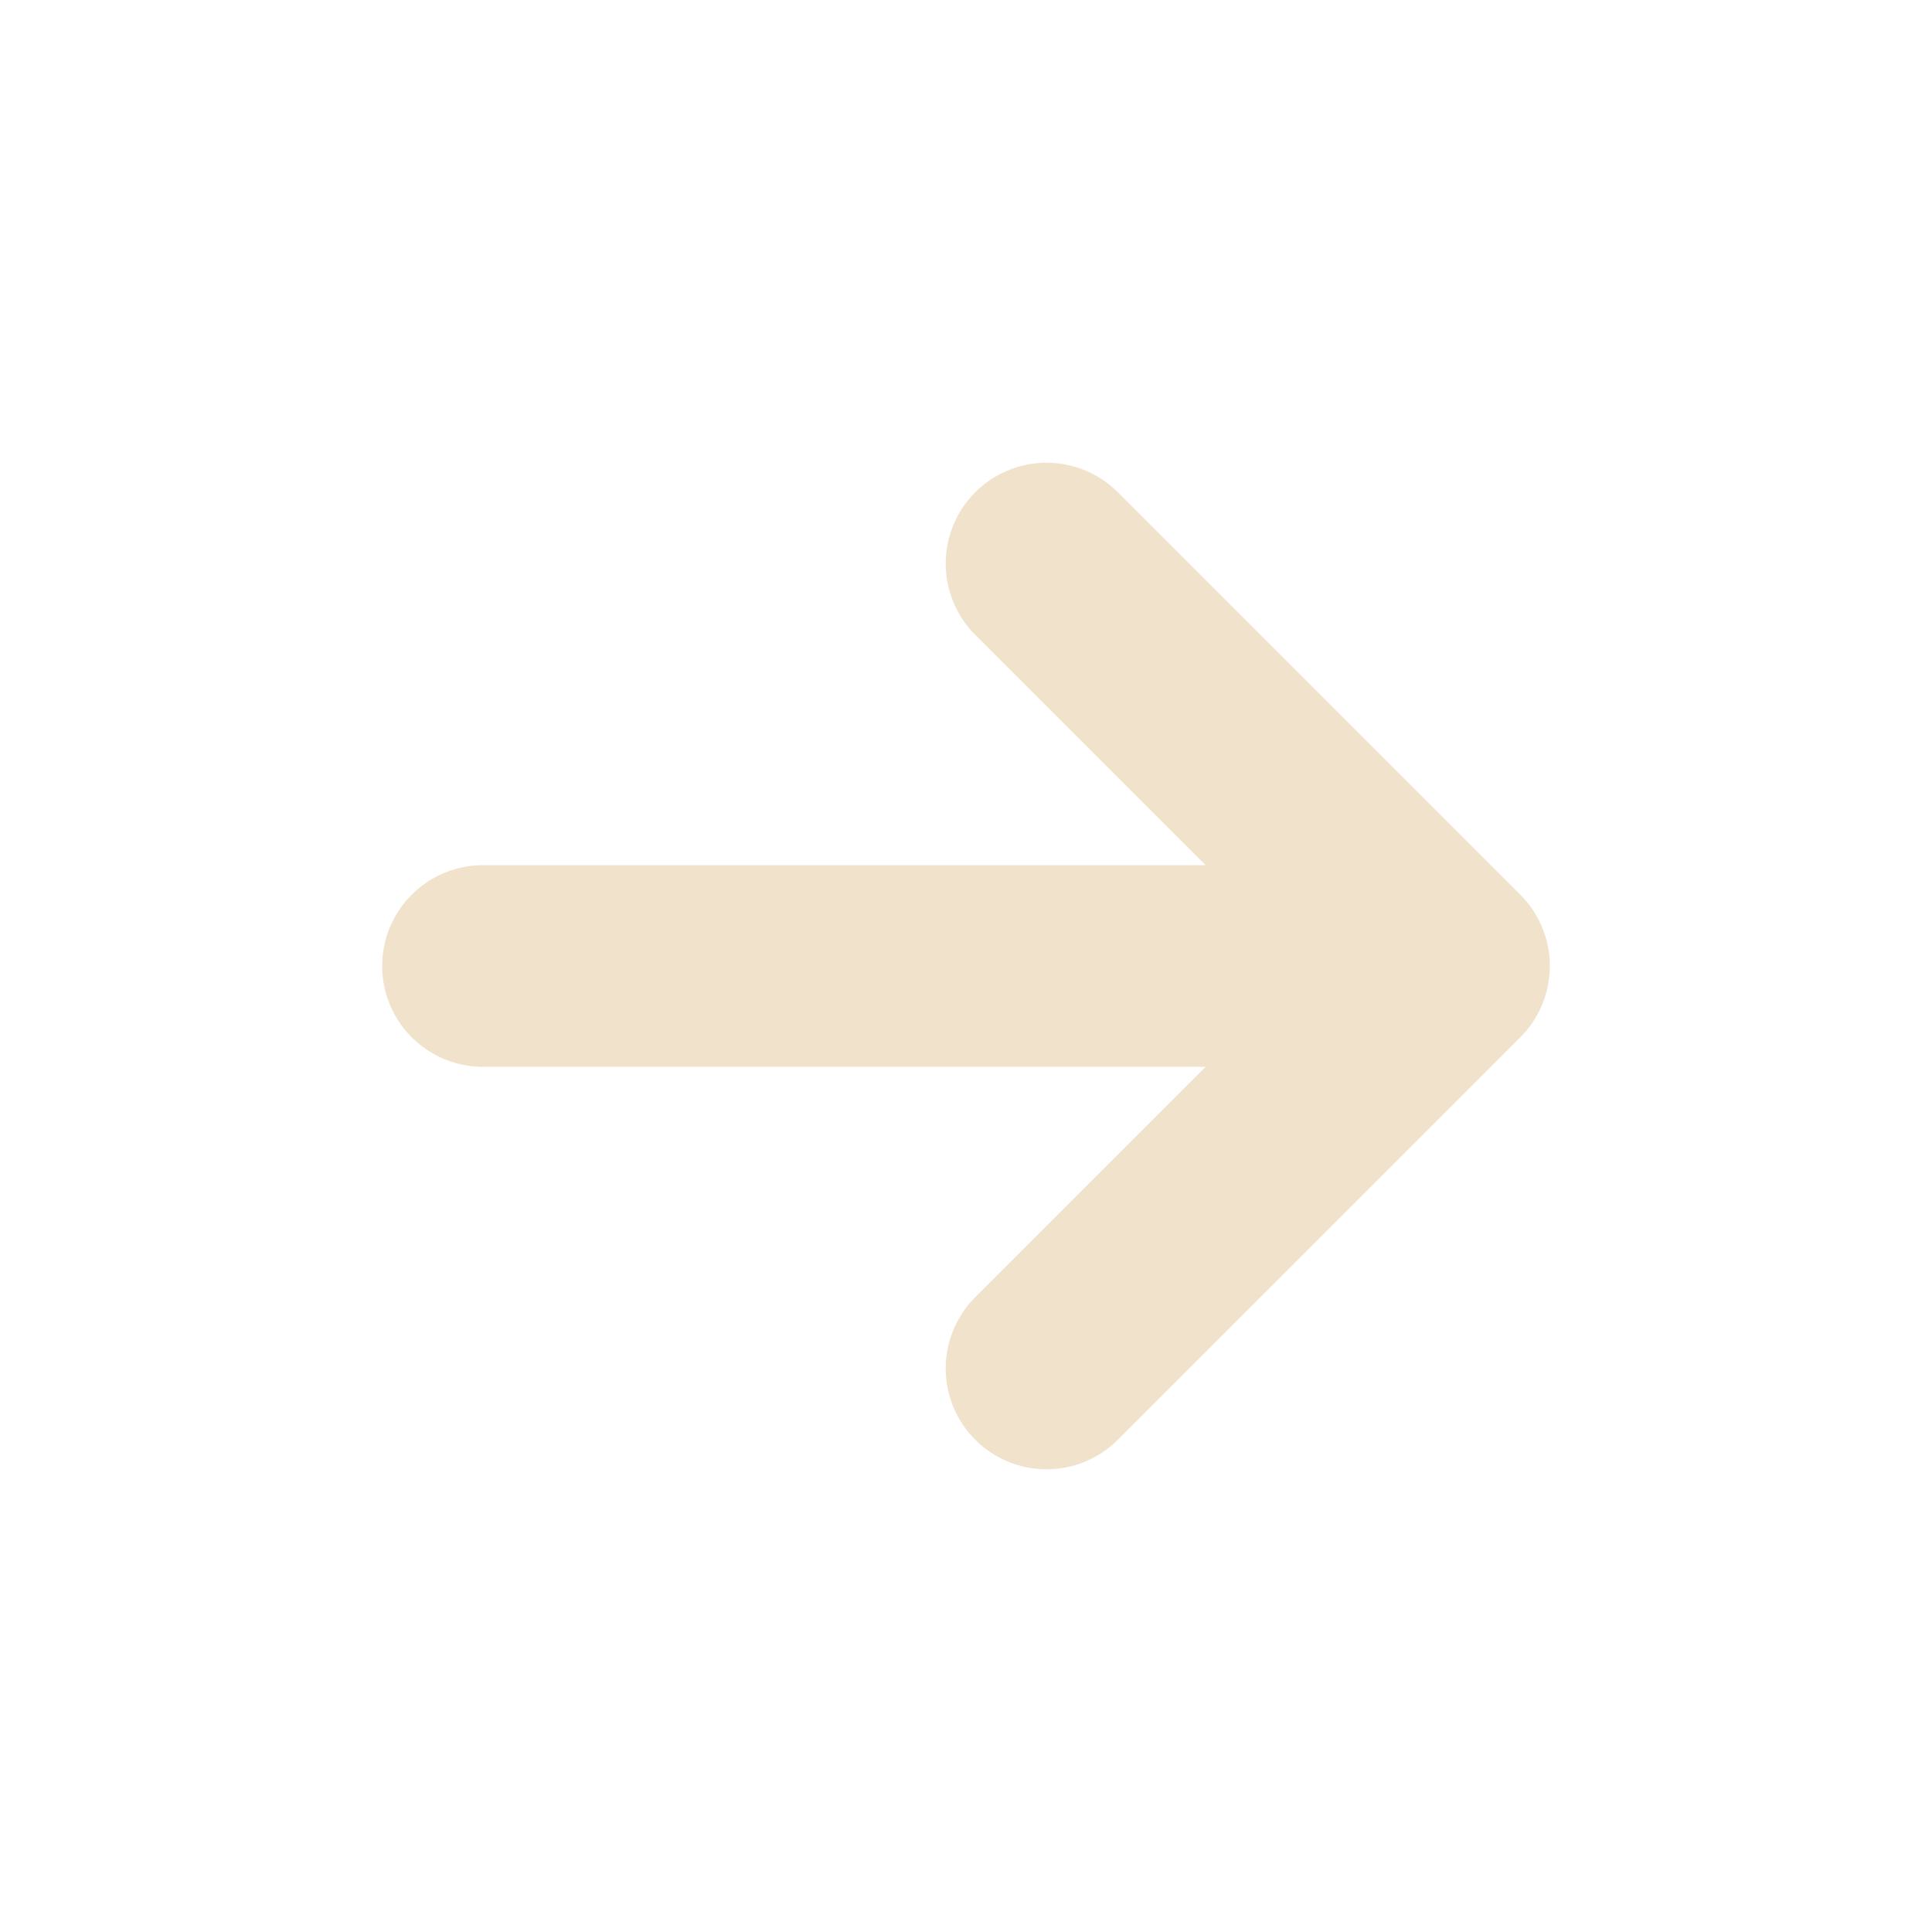
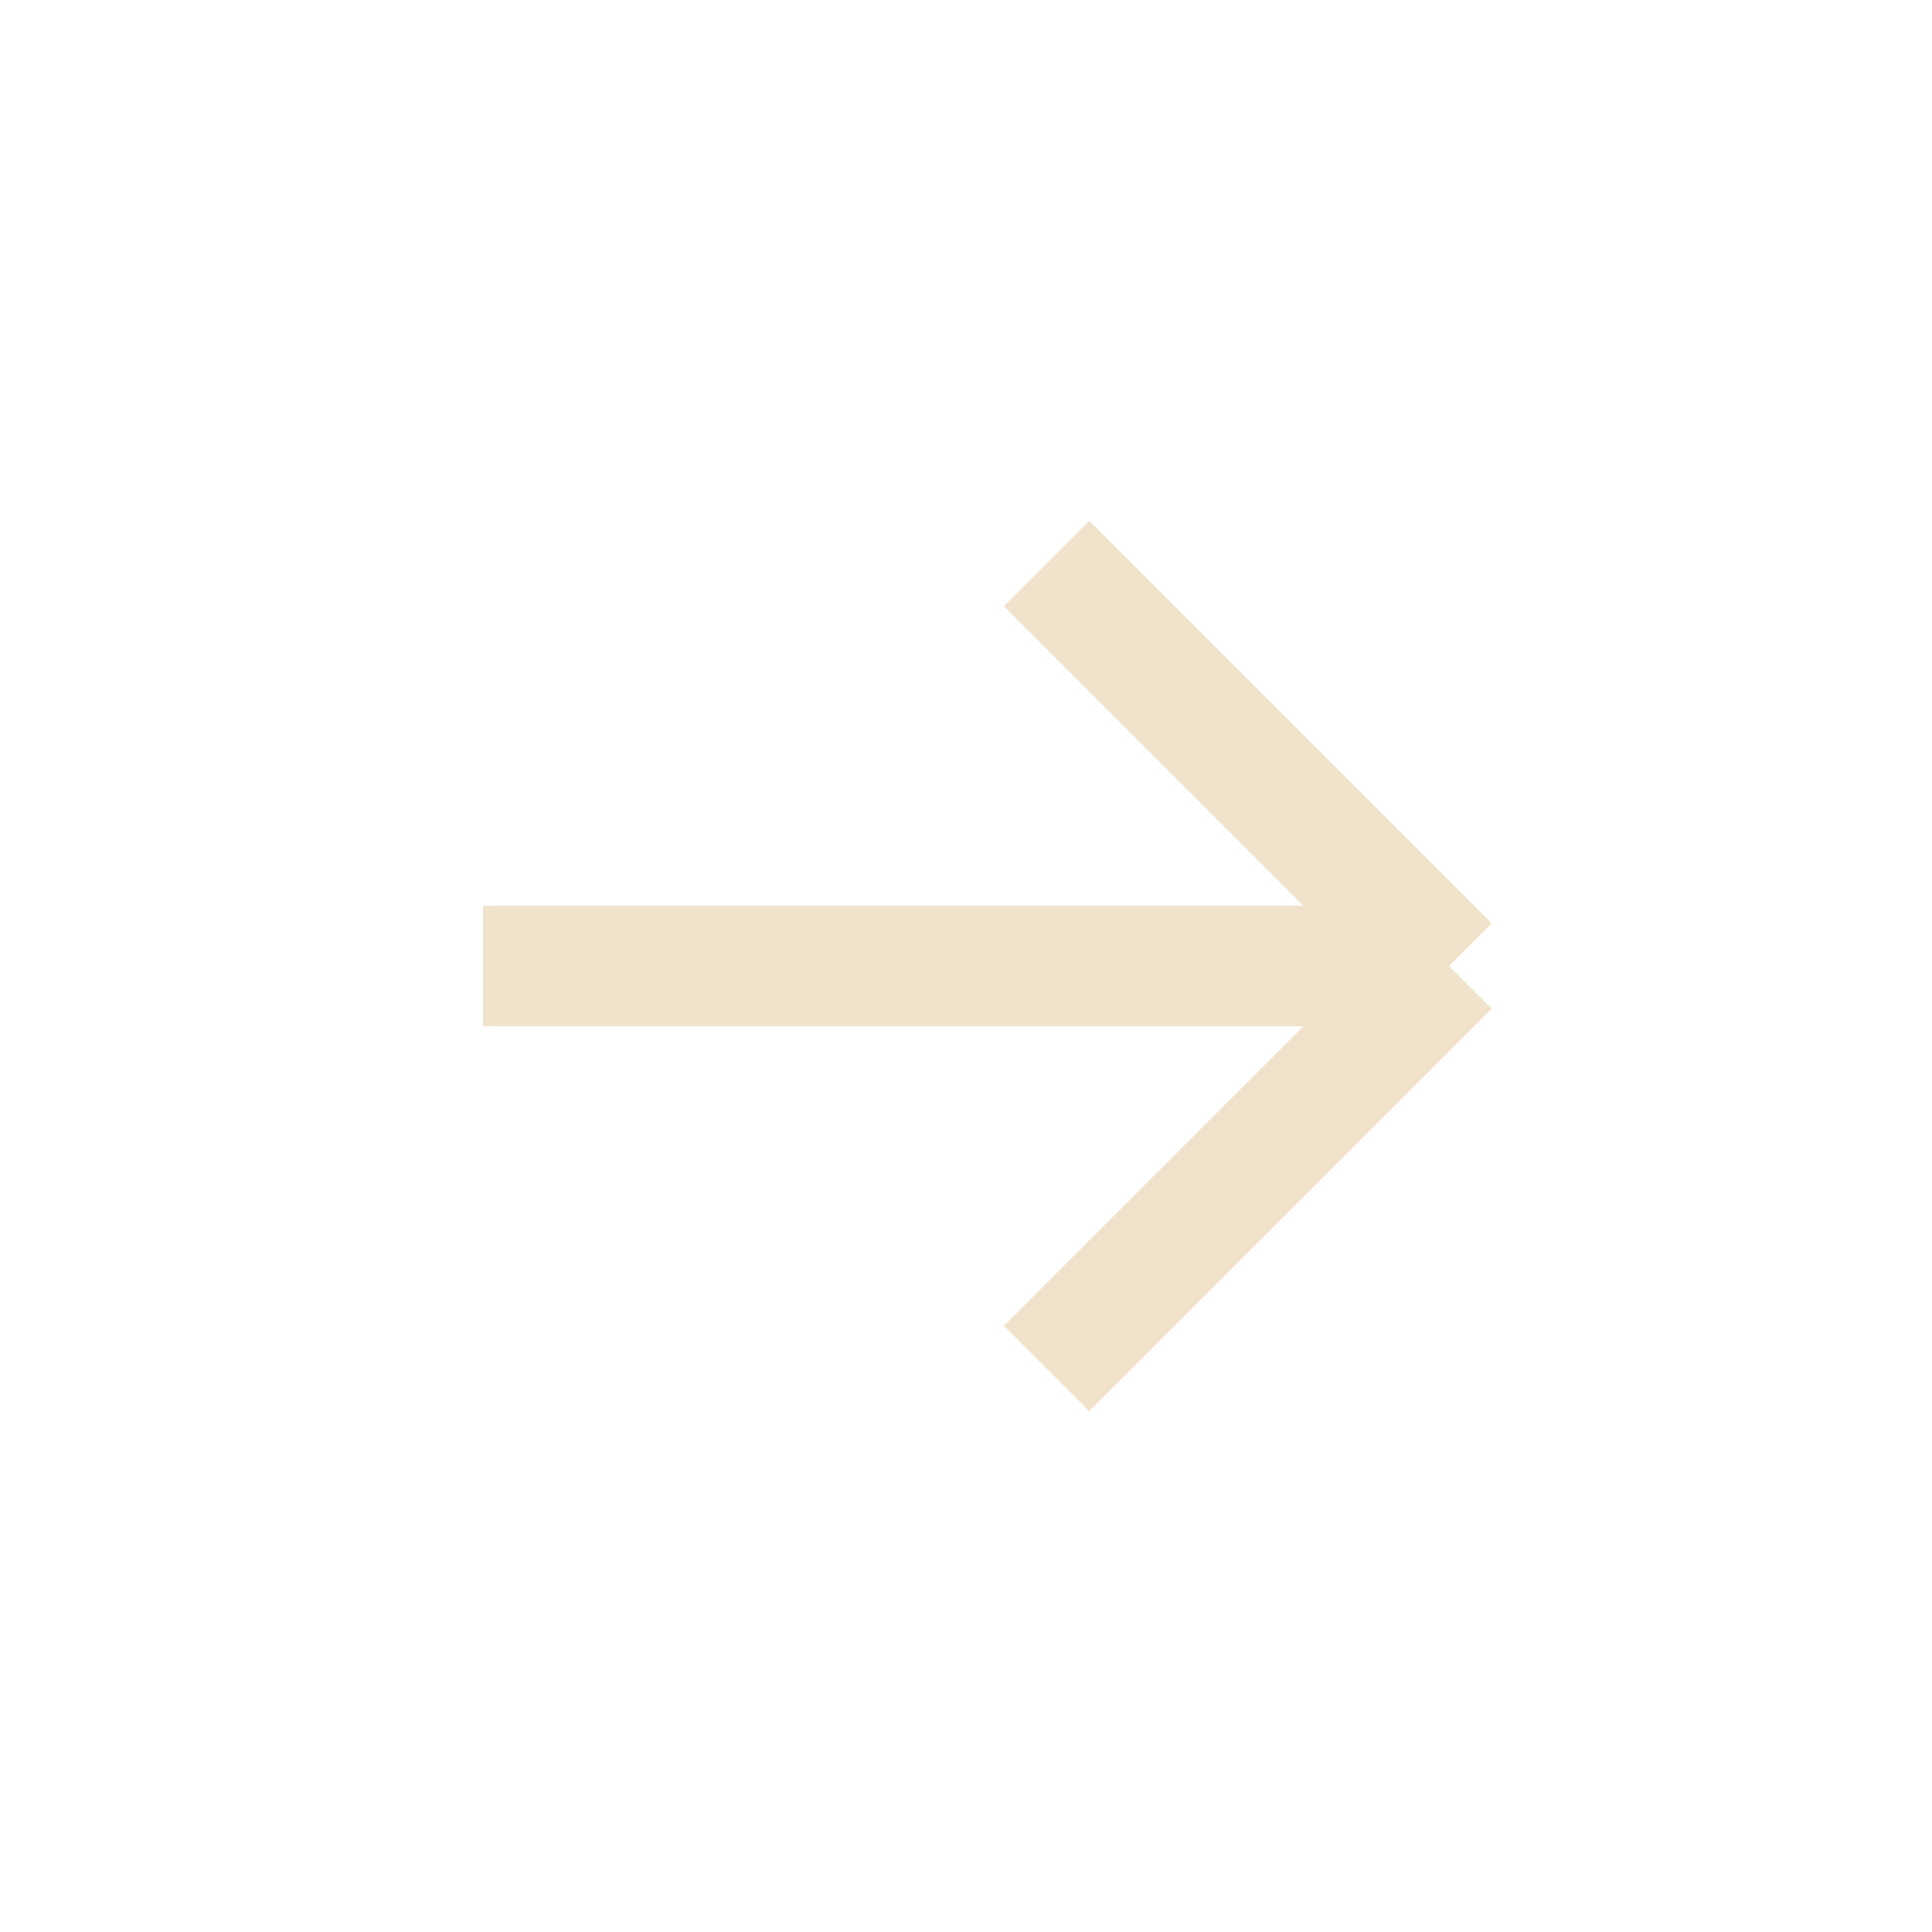
<svg xmlns="http://www.w3.org/2000/svg" width="16" height="16" viewBox="0 0 16 16" fill="none">
-   <path d="M8.667 4.667L12 8M12 8L8.667 11.333M12 8L4 8" stroke="#F1E2CC" stroke-width="1.67" stroke-linecap="round" stroke-linejoin="round" />
+   <path d="M8.667 4.667L12 8M12 8L8.667 11.333M12 8L4 8" stroke="#F1E2CC" strokeWidth="1.67" strokeLinecap="round" strokeLinejoin="round" />
</svg>
